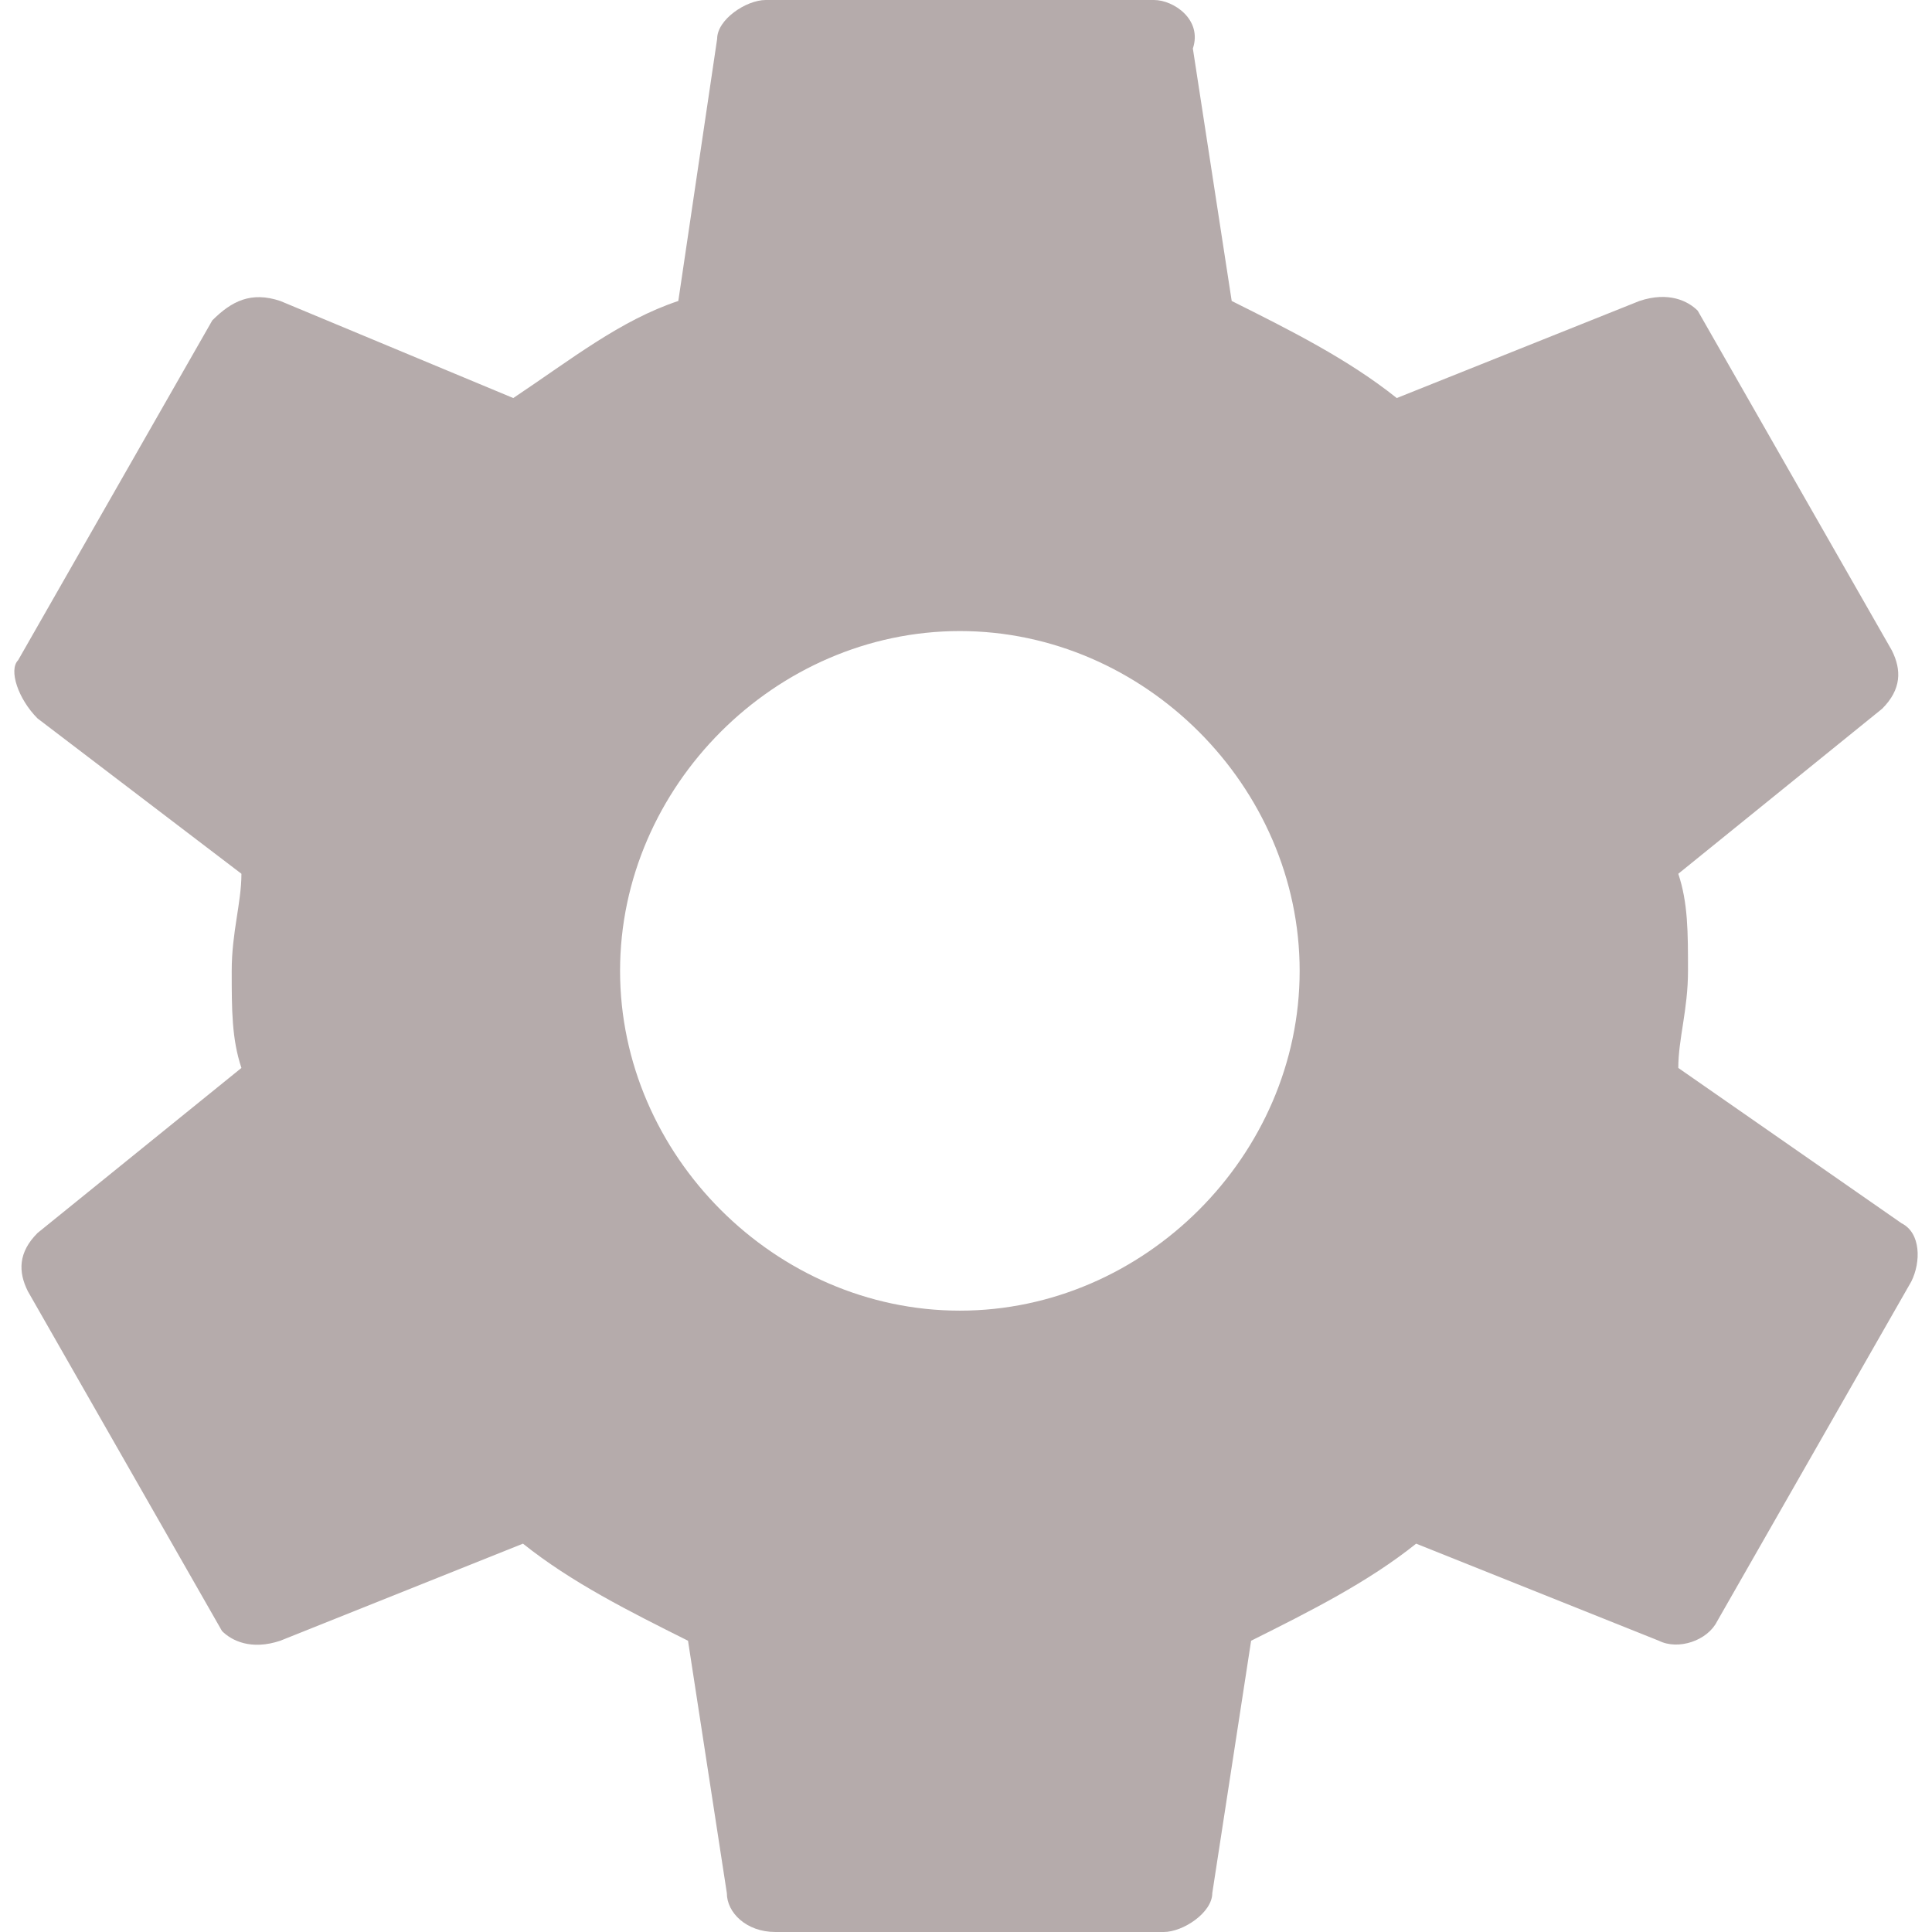
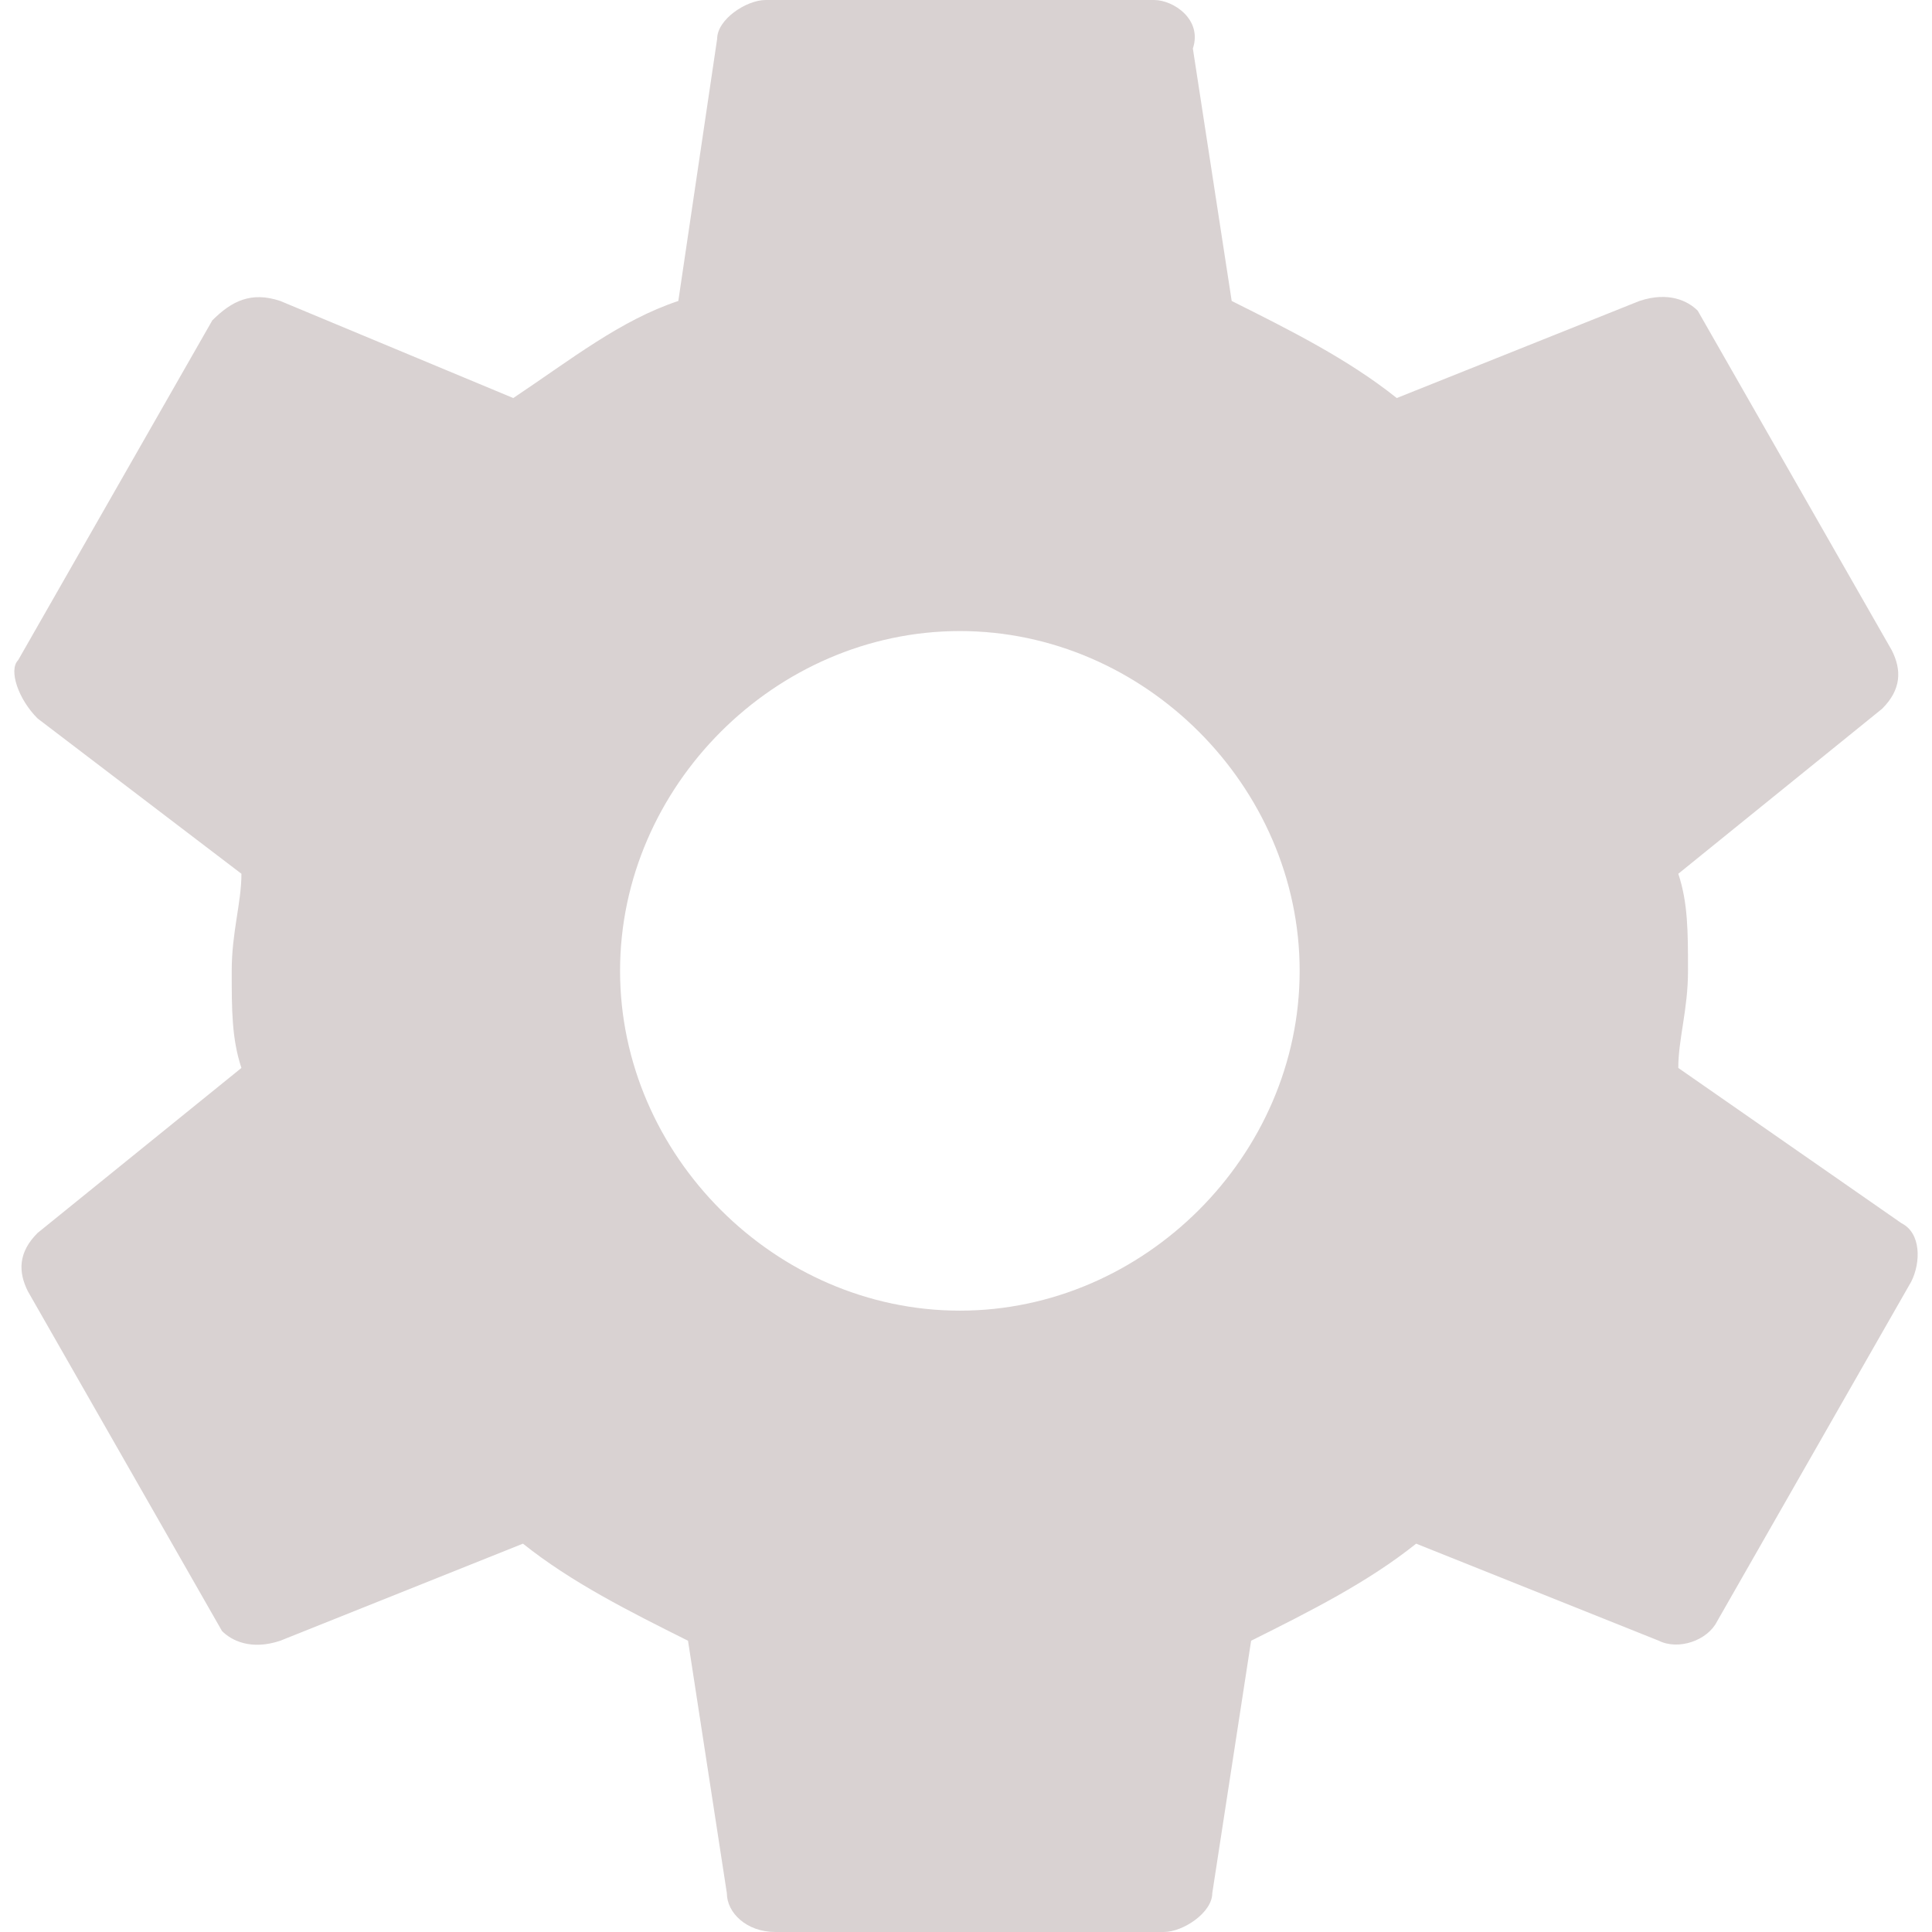
- <svg xmlns="http://www.w3.org/2000/svg" version="1.1" id="Capa_1" x="0px" y="0px" width="507.451px" height="507.45px" viewBox="0 0 507.451 507.45" style="enable-background:new 0 0 507.451 507.45;" xml:space="preserve" fill="#B5ABAB">
+ <svg xmlns="http://www.w3.org/2000/svg" version="1.1" id="Capa_1" x="0px" y="0px" width="507.451px" height="507.45px" viewBox="0 0 507.451 507.45" style="enable-background:new 0 0 507.451 507.45;" xml:space="preserve" fill="#d9d2d2">
  <g>
    <g id="settings">
      <path d="M440.813,280.5c0-7.65,2.55-15.3,2.55-25.5s0-17.85-2.55-25.5l53.55-43.35c5.1-5.1,5.1-10.2,2.55-15.3l-51-89.25    c-2.55-2.55-7.649-5.1-15.3-2.55l-63.75,25.5c-12.75-10.2-28.05-17.85-43.35-25.5l-10.2-66.3C315.863,5.1,308.212,0,303.113,0    h-102c-5.101,0-12.75,5.1-12.75,10.2l-10.2,68.85c-15.3,5.1-28.05,15.3-43.35,25.5l-61.2-25.5c-7.65-2.55-12.75,0-17.851,5.1    l-51,89.25c-2.55,2.55,0,10.2,5.1,15.3l53.55,40.8c0,7.65-2.55,15.3-2.55,25.5s0,17.85,2.55,25.5l-53.55,43.35    c-5.1,5.101-5.1,10.2-2.55,15.301l51,89.25c2.55,2.55,7.649,5.1,15.3,2.55l63.75-25.5c12.75,10.2,28.05,17.85,43.35,25.5    l10.2,66.3c0,5.1,5.1,10.2,12.75,10.2h102c5.101,0,12.75-5.101,12.75-10.2l10.2-66.3c15.3-7.65,30.6-15.3,43.35-25.5l63.75,25.5    c5.101,2.55,12.75,0,15.301-5.101l51-89.25c2.55-5.1,2.55-12.75-2.551-15.3L440.813,280.5z M252.113,344.25    c-48.45,0-89.25-40.8-89.25-89.25s40.8-89.25,89.25-89.25s89.25,40.8,89.25,89.25S300.563,344.25,252.113,344.25z" />
    </g>
  </g>
  <g>
</g>
  <g>
</g>
  <g>
</g>
  <g>
</g>
  <g>
</g>
  <g>
</g>
  <g>
</g>
  <g>
</g>
  <g>
</g>
  <g>
</g>
  <g>
</g>
  <g>
</g>
  <g>
</g>
  <g>
</g>
  <g>
</g>
</svg>
